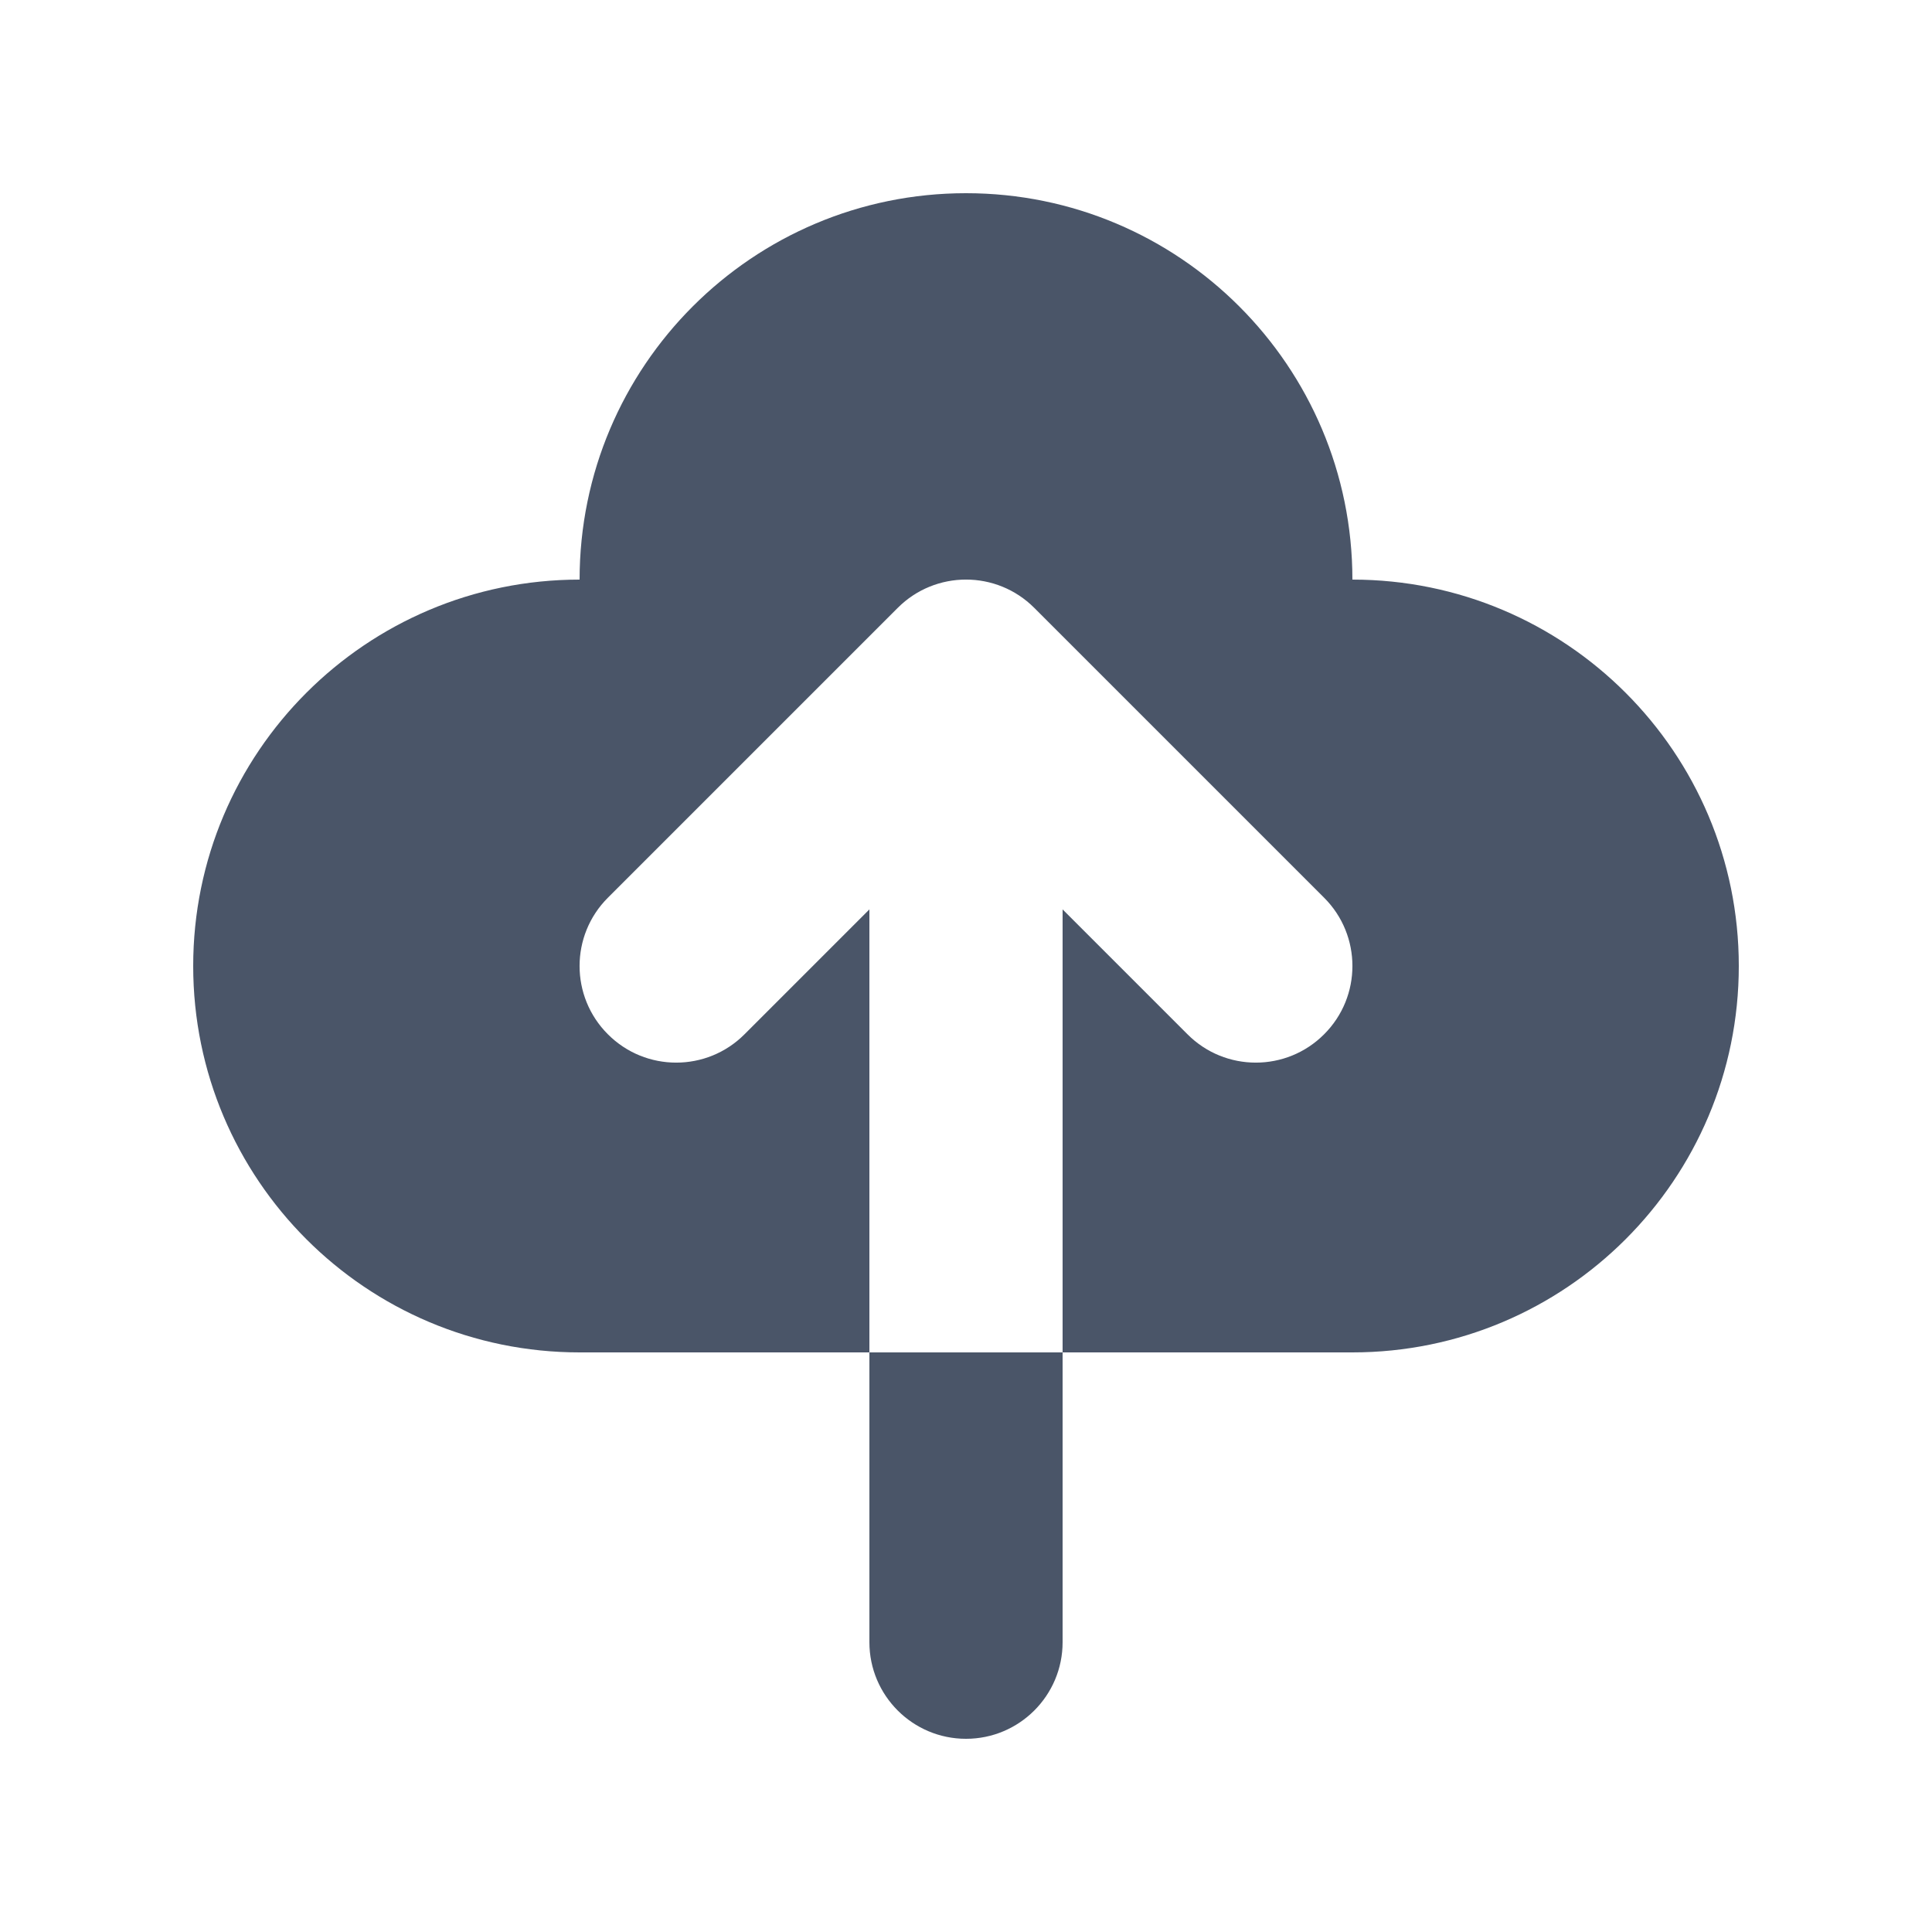
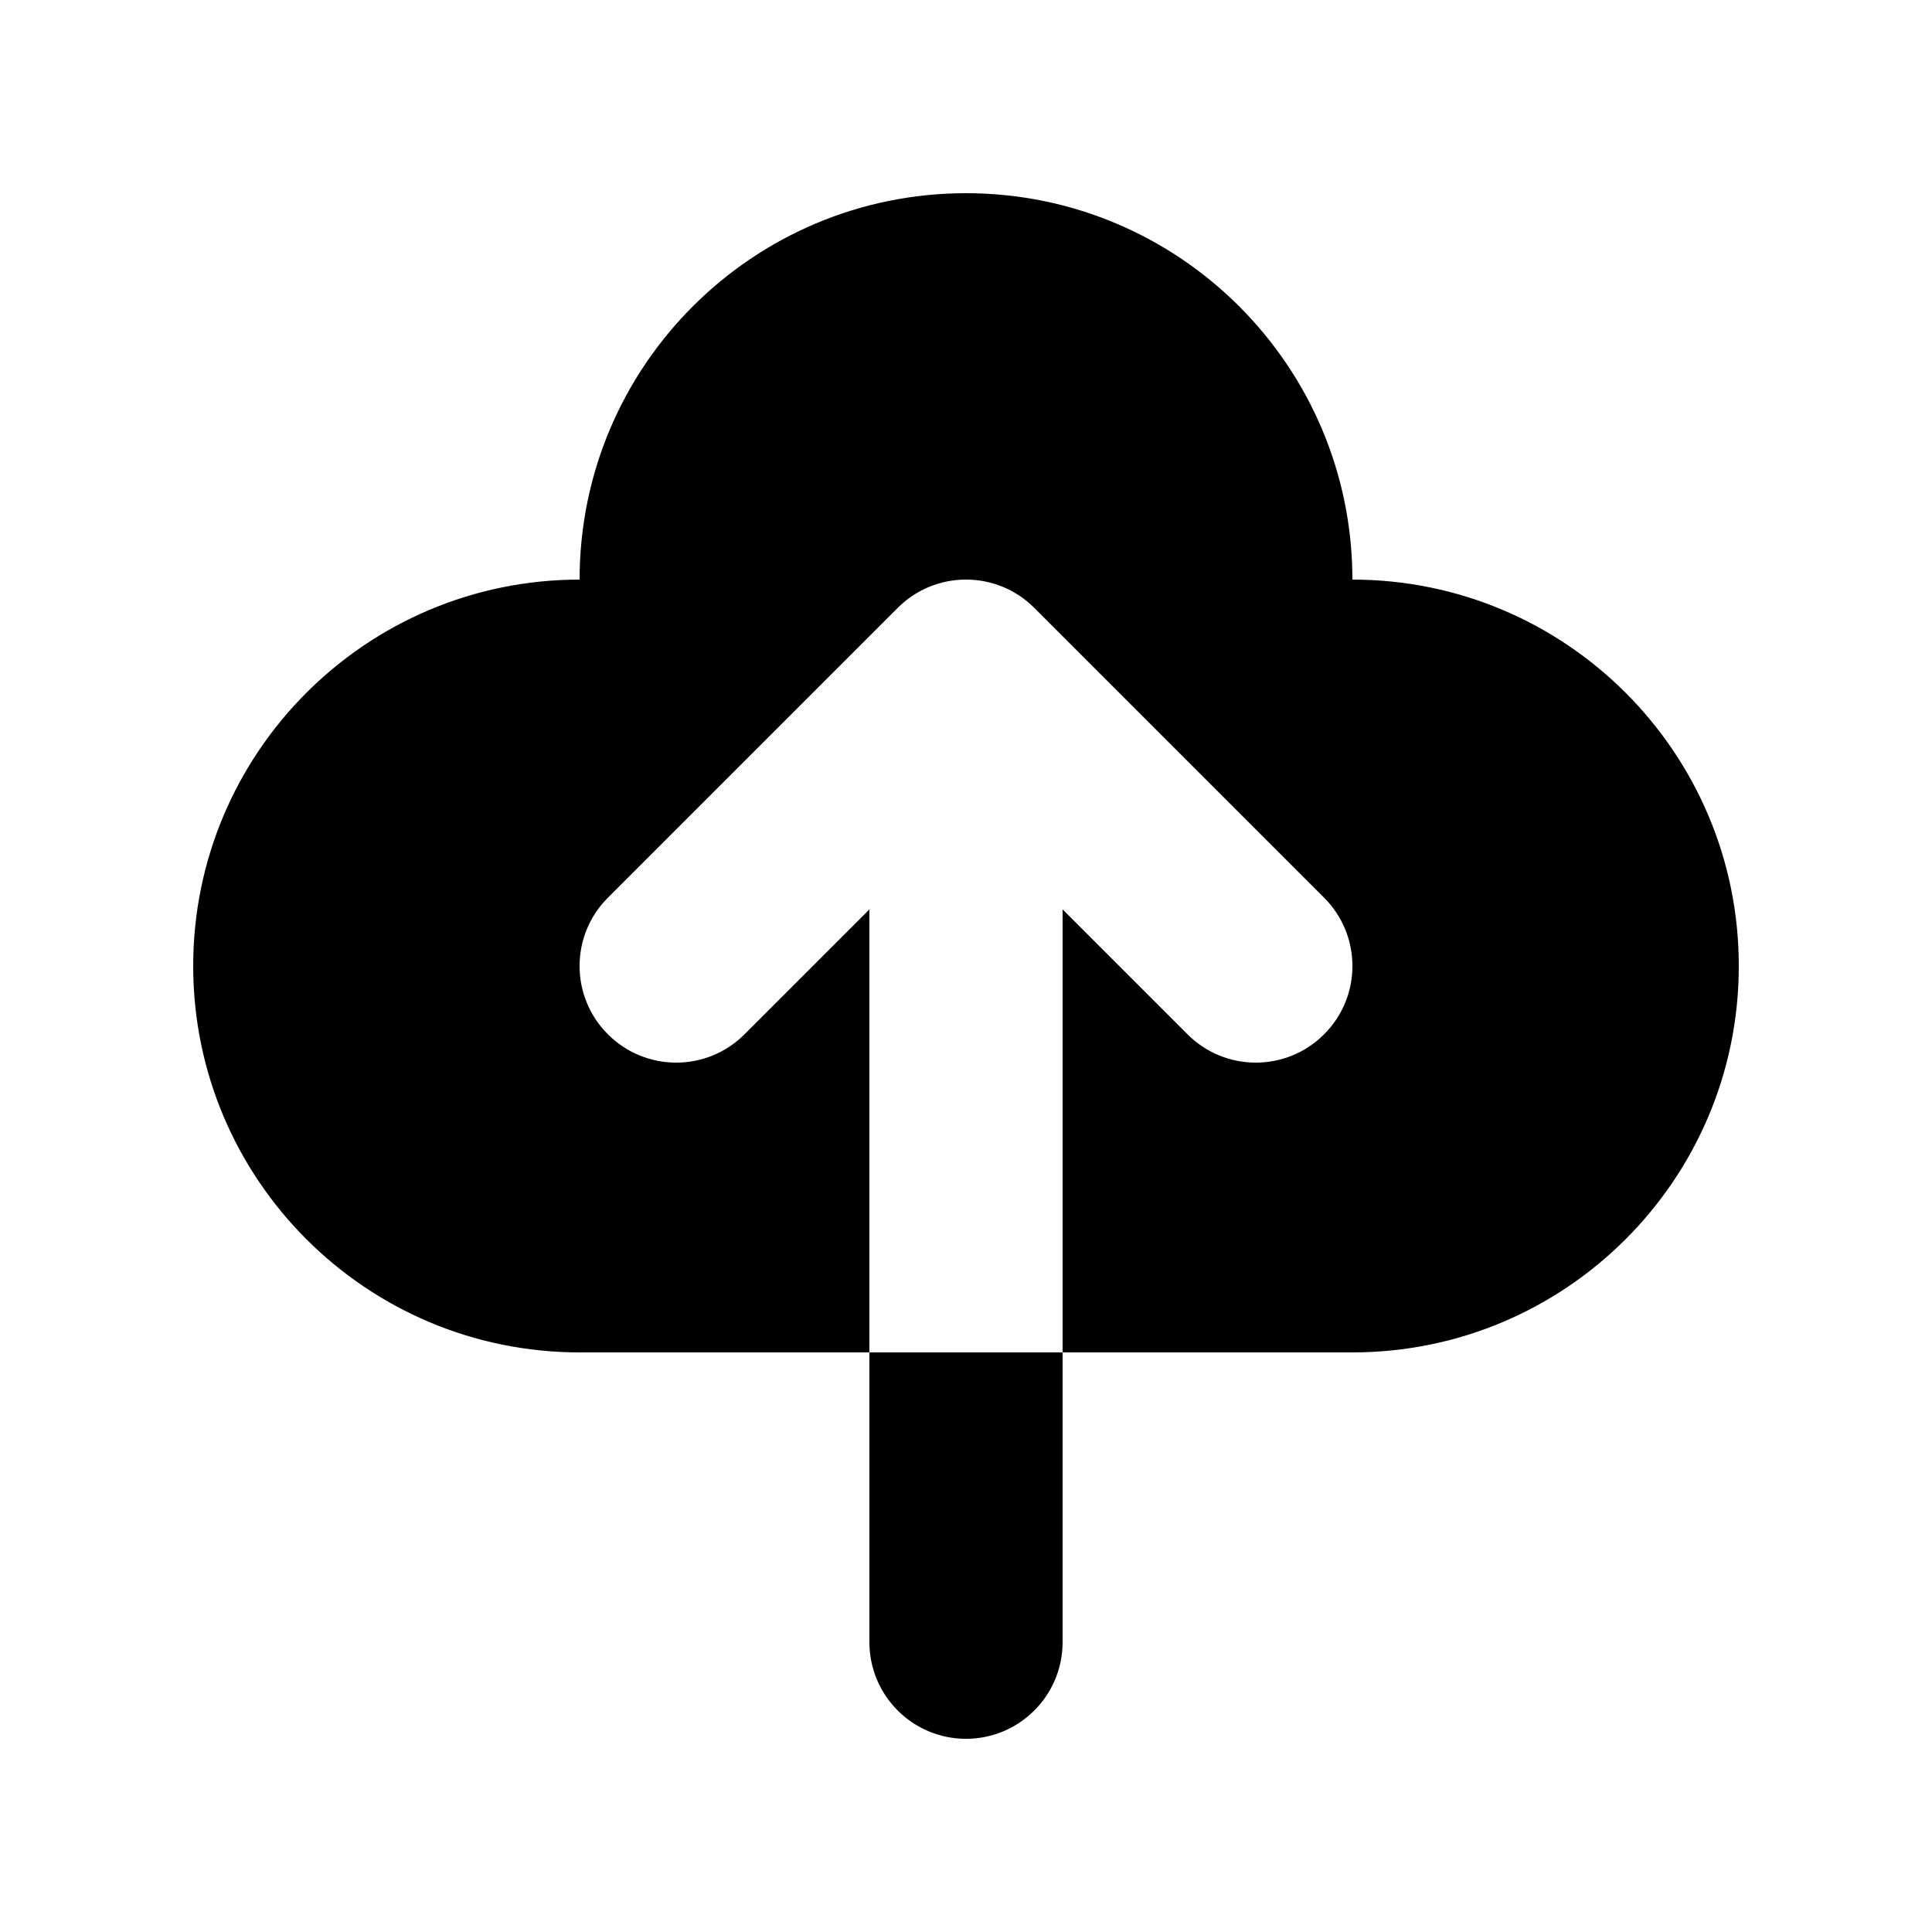
- <svg xmlns="http://www.w3.org/2000/svg" width="20" height="20" viewBox="0 0 20 20" fill="none">
-   <path fill-rule="evenodd" clip-rule="evenodd" d="M2 10C2 12.209 3.791 14 6 14H9V17C9 17.552 9.448 18 10 18C10.552 18 11 17.552 11 17V14H14C16.209 14 18 12.209 18 10C18 7.791 16.209 6 14 6C14 3.791 12.209 2 10 2C7.791 2 6 3.791 6 6C3.791 6 2 7.791 2 10ZM11 14H9L9 9.414L7.707 10.707C7.317 11.098 6.683 11.098 6.293 10.707C5.902 10.317 5.902 9.683 6.293 9.293L9.293 6.293C9.683 5.902 10.317 5.902 10.707 6.293L13.707 9.293C14.098 9.683 14.098 10.317 13.707 10.707C13.317 11.098 12.683 11.098 12.293 10.707L11 9.414V14Z" fill="#4A5568" />
+ <svg xmlns="http://www.w3.org/2000/svg" width="20" height="20" viewBox="0 0 20 20">
+   <path fill-rule="evenodd" clip-rule="evenodd" d="M2 10C2 12.209 3.791 14 6 14H9V17C9 17.552 9.448 18 10 18C10.552 18 11 17.552 11 17V14H14C16.209 14 18 12.209 18 10C18 7.791 16.209 6 14 6C14 3.791 12.209 2 10 2C7.791 2 6 3.791 6 6C3.791 6 2 7.791 2 10ZM11 14H9L9 9.414L7.707 10.707C7.317 11.098 6.683 11.098 6.293 10.707C5.902 10.317 5.902 9.683 6.293 9.293L9.293 6.293C9.683 5.902 10.317 5.902 10.707 6.293L13.707 9.293C14.098 9.683 14.098 10.317 13.707 10.707C13.317 11.098 12.683 11.098 12.293 10.707L11 9.414V14Z" />
</svg>
